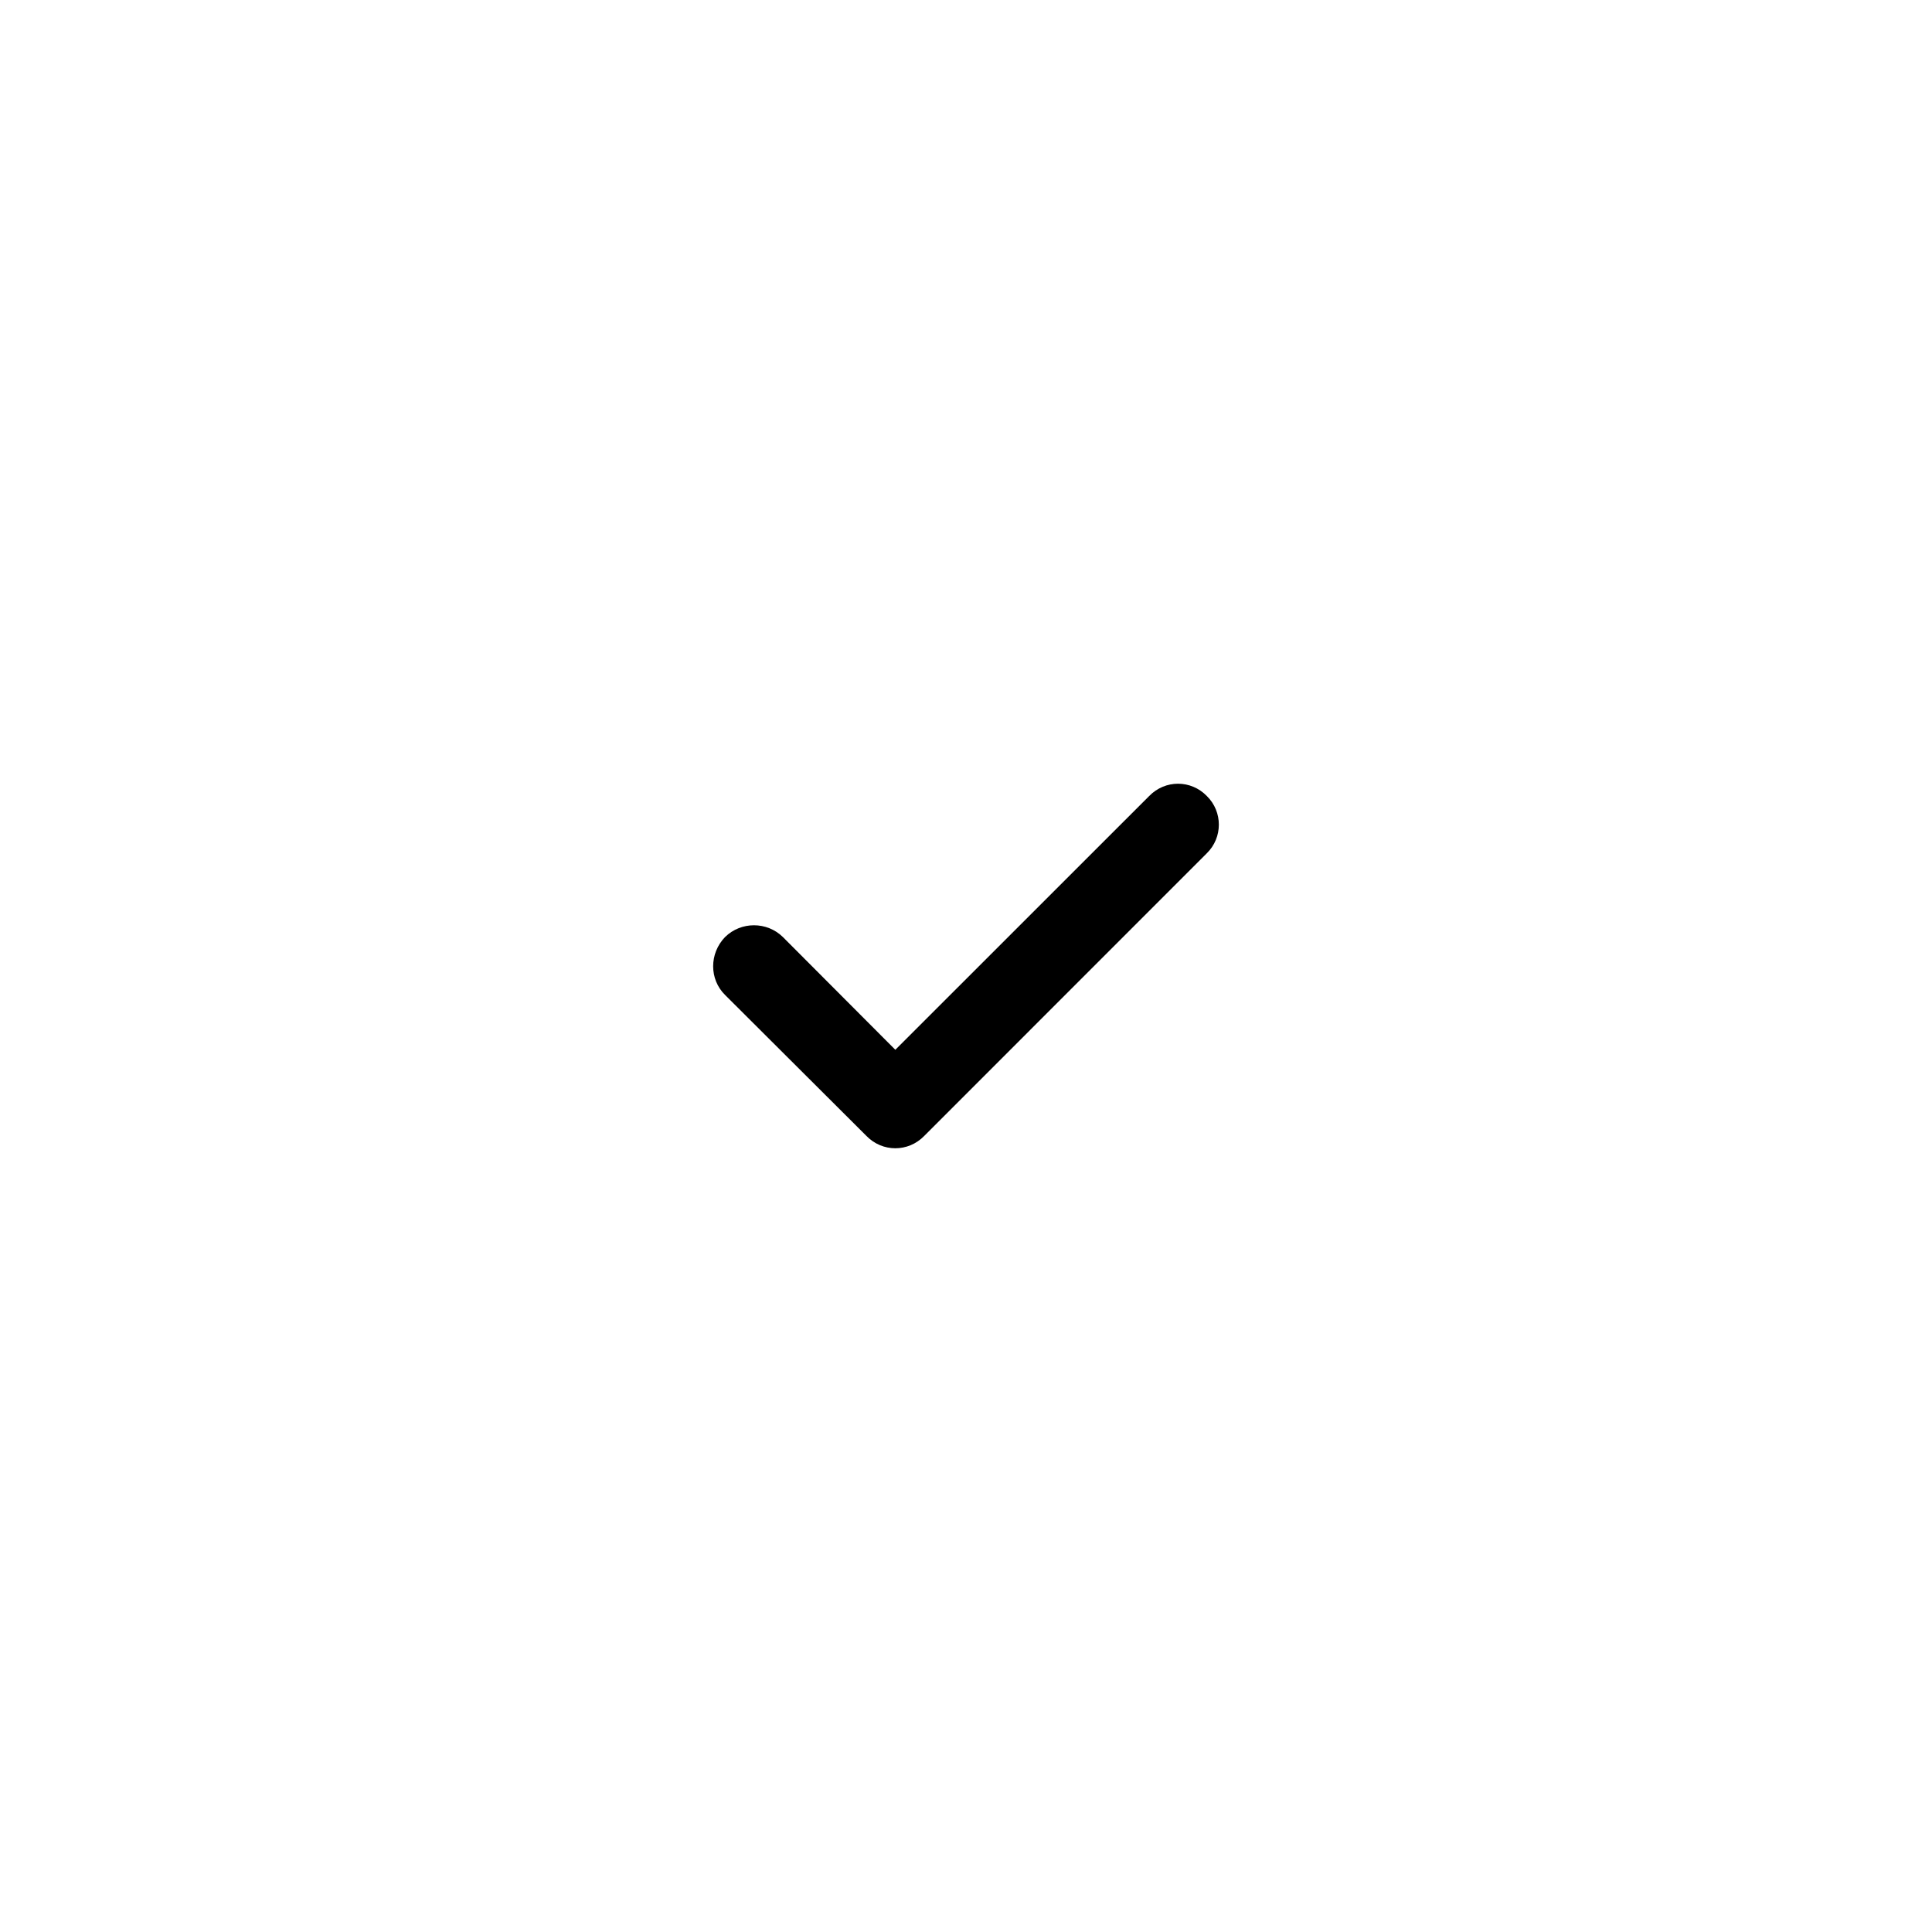
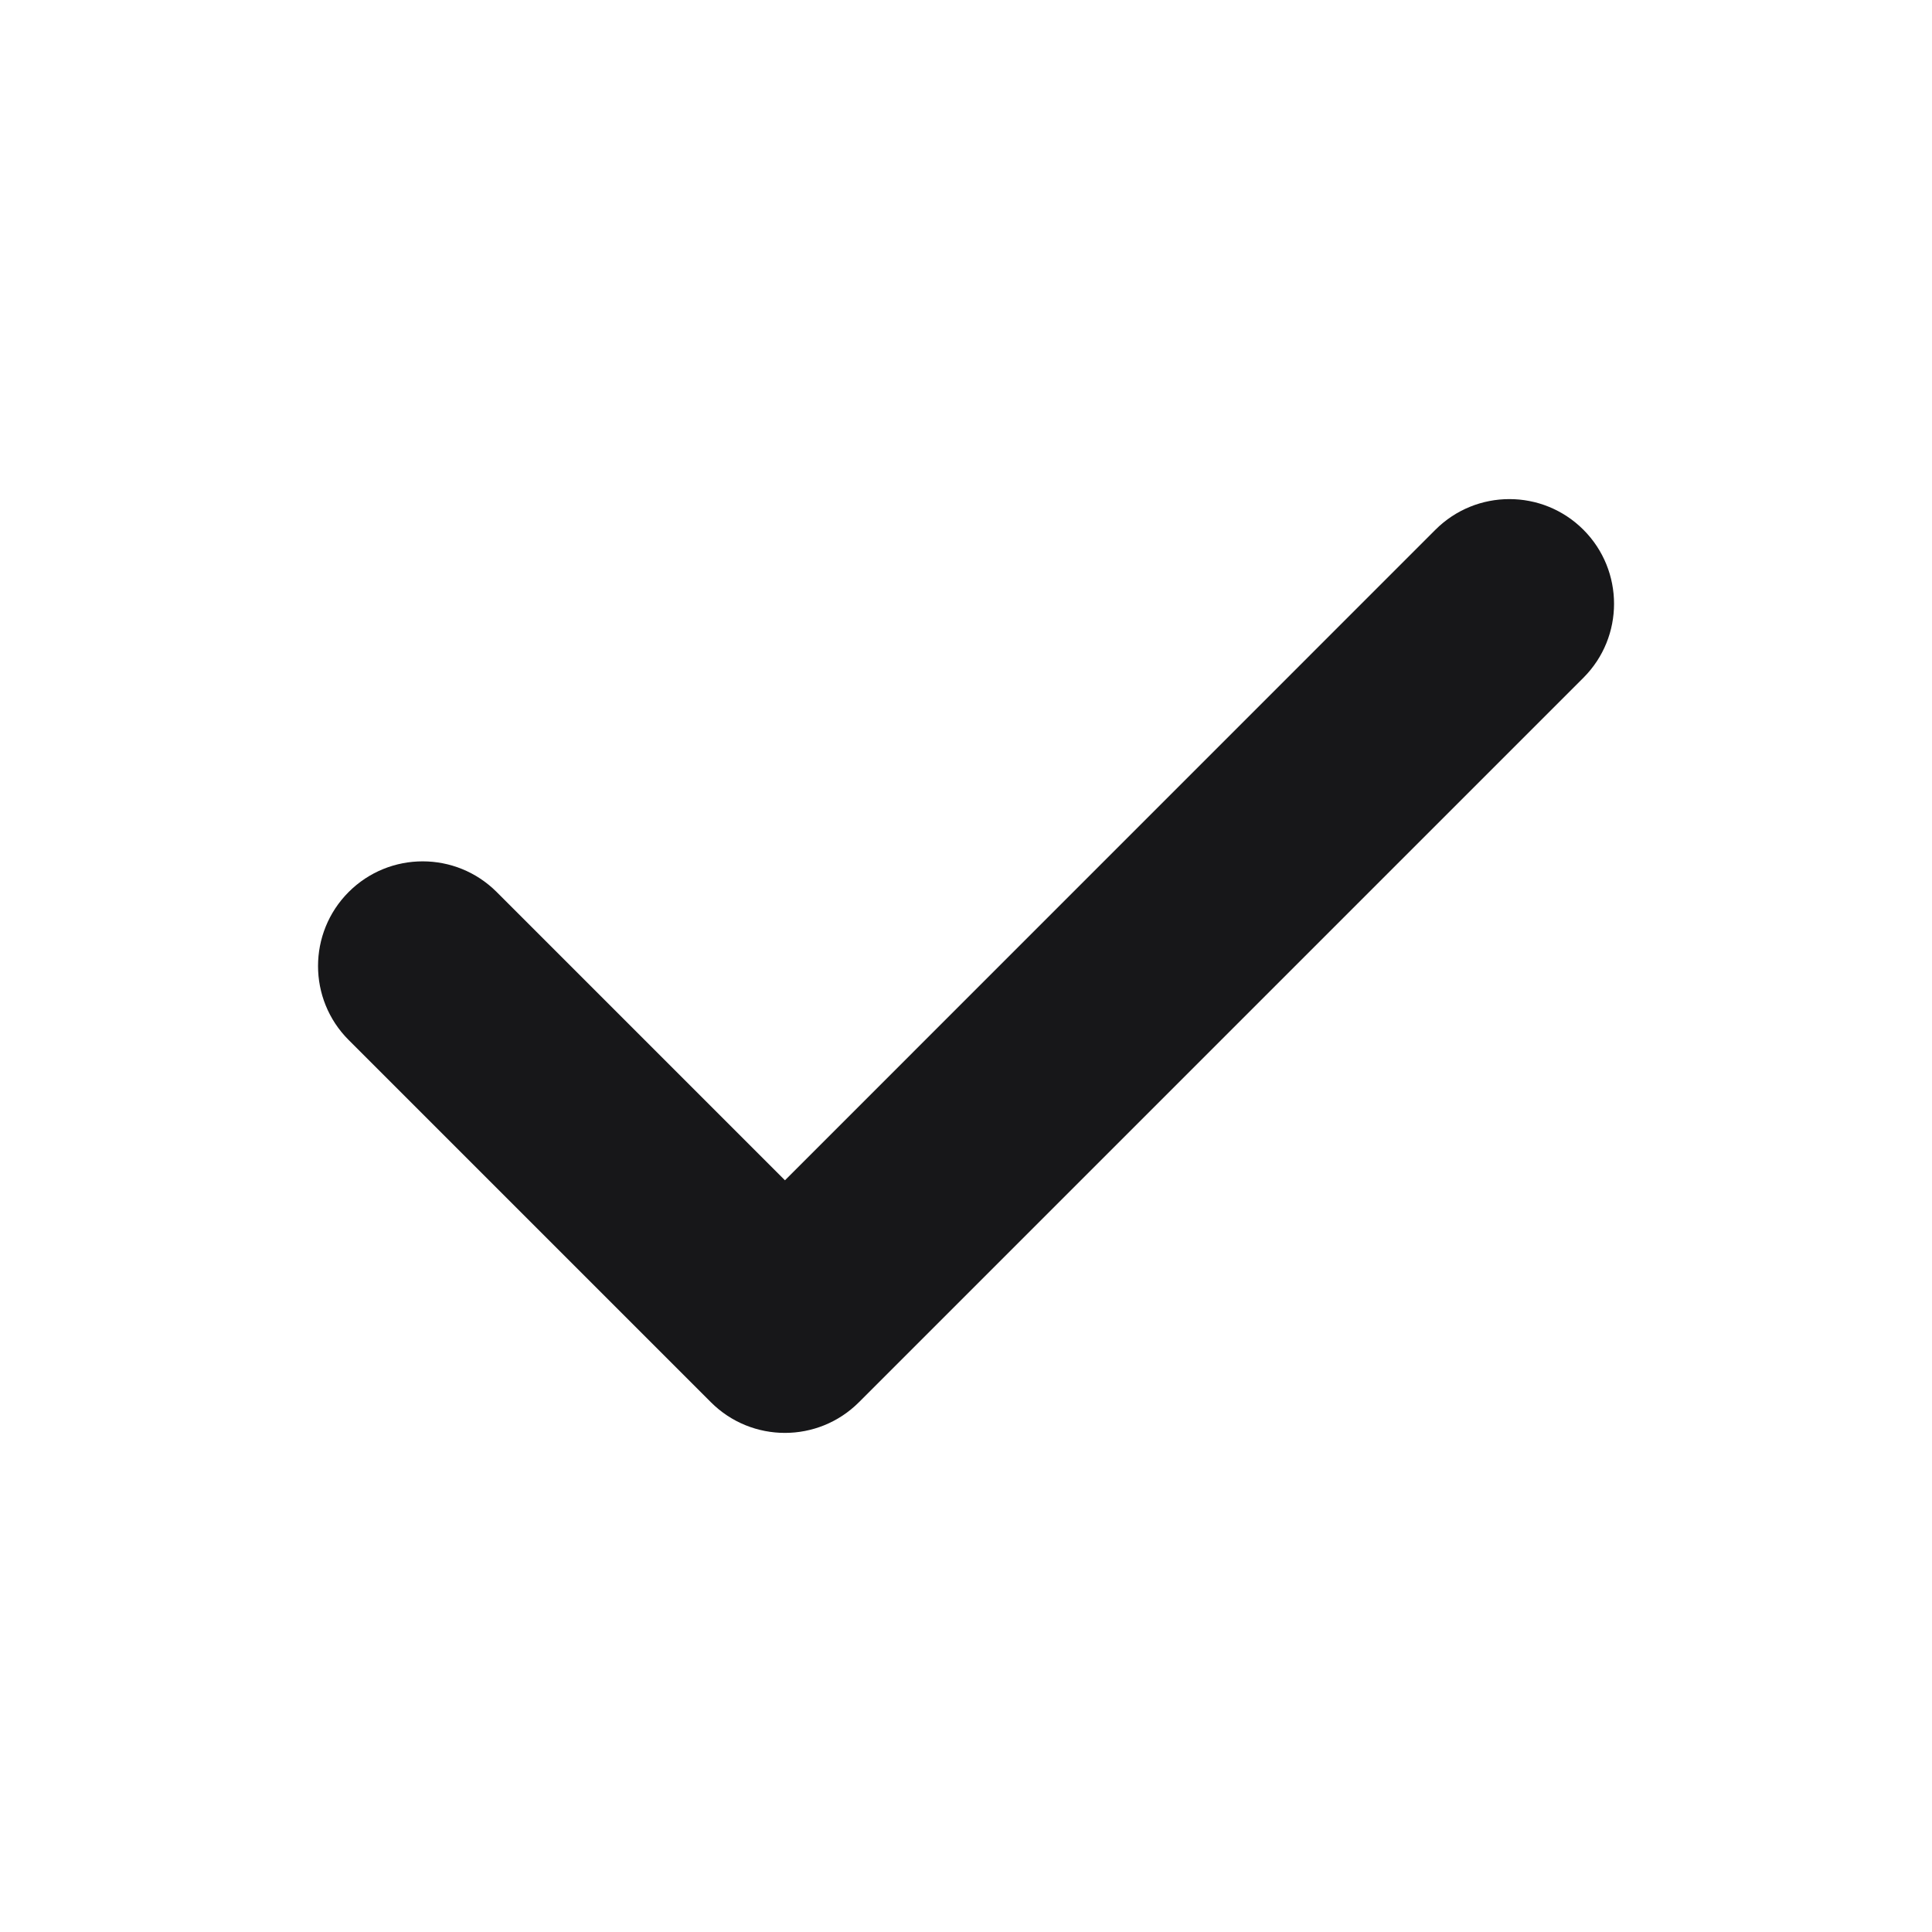
<svg xmlns="http://www.w3.org/2000/svg" width="24" height="24" viewBox="0 0 24 24" fill="none">
-   <g transform="scale(0.972834) translate(-99.9723 -1333.745)">
-     <path d="M115.383 1343.91C115.587 1344.11 115.587 1344.44 115.383 1344.64L111.774 1348.25C111.57 1348.46 111.24 1348.46 111.036 1348.25L109.231 1346.45C109.028 1346.25 109.028 1345.92 109.231 1345.71C109.435 1345.51 109.765 1345.51 109.969 1345.71L111.405 1347.15L114.646 1343.91C114.85 1343.7 115.18 1343.7 115.383 1343.91Z" fill="currentColor" />
-   </g>
+   <path d="M19.67 6.581C20.177 7.089 20.177 7.912 19.67 8.419L10.67 17.419C10.162 17.927 9.339 17.927 8.831 17.419L4.331 12.919C3.824 12.412 3.824 11.589 4.331 11.081C4.839 10.573 5.662 10.573 6.17 11.081L9.751 14.662L17.831 6.581C18.339 6.073 19.162 6.073 19.67 6.581Z" fill="#171719" />
</svg>
